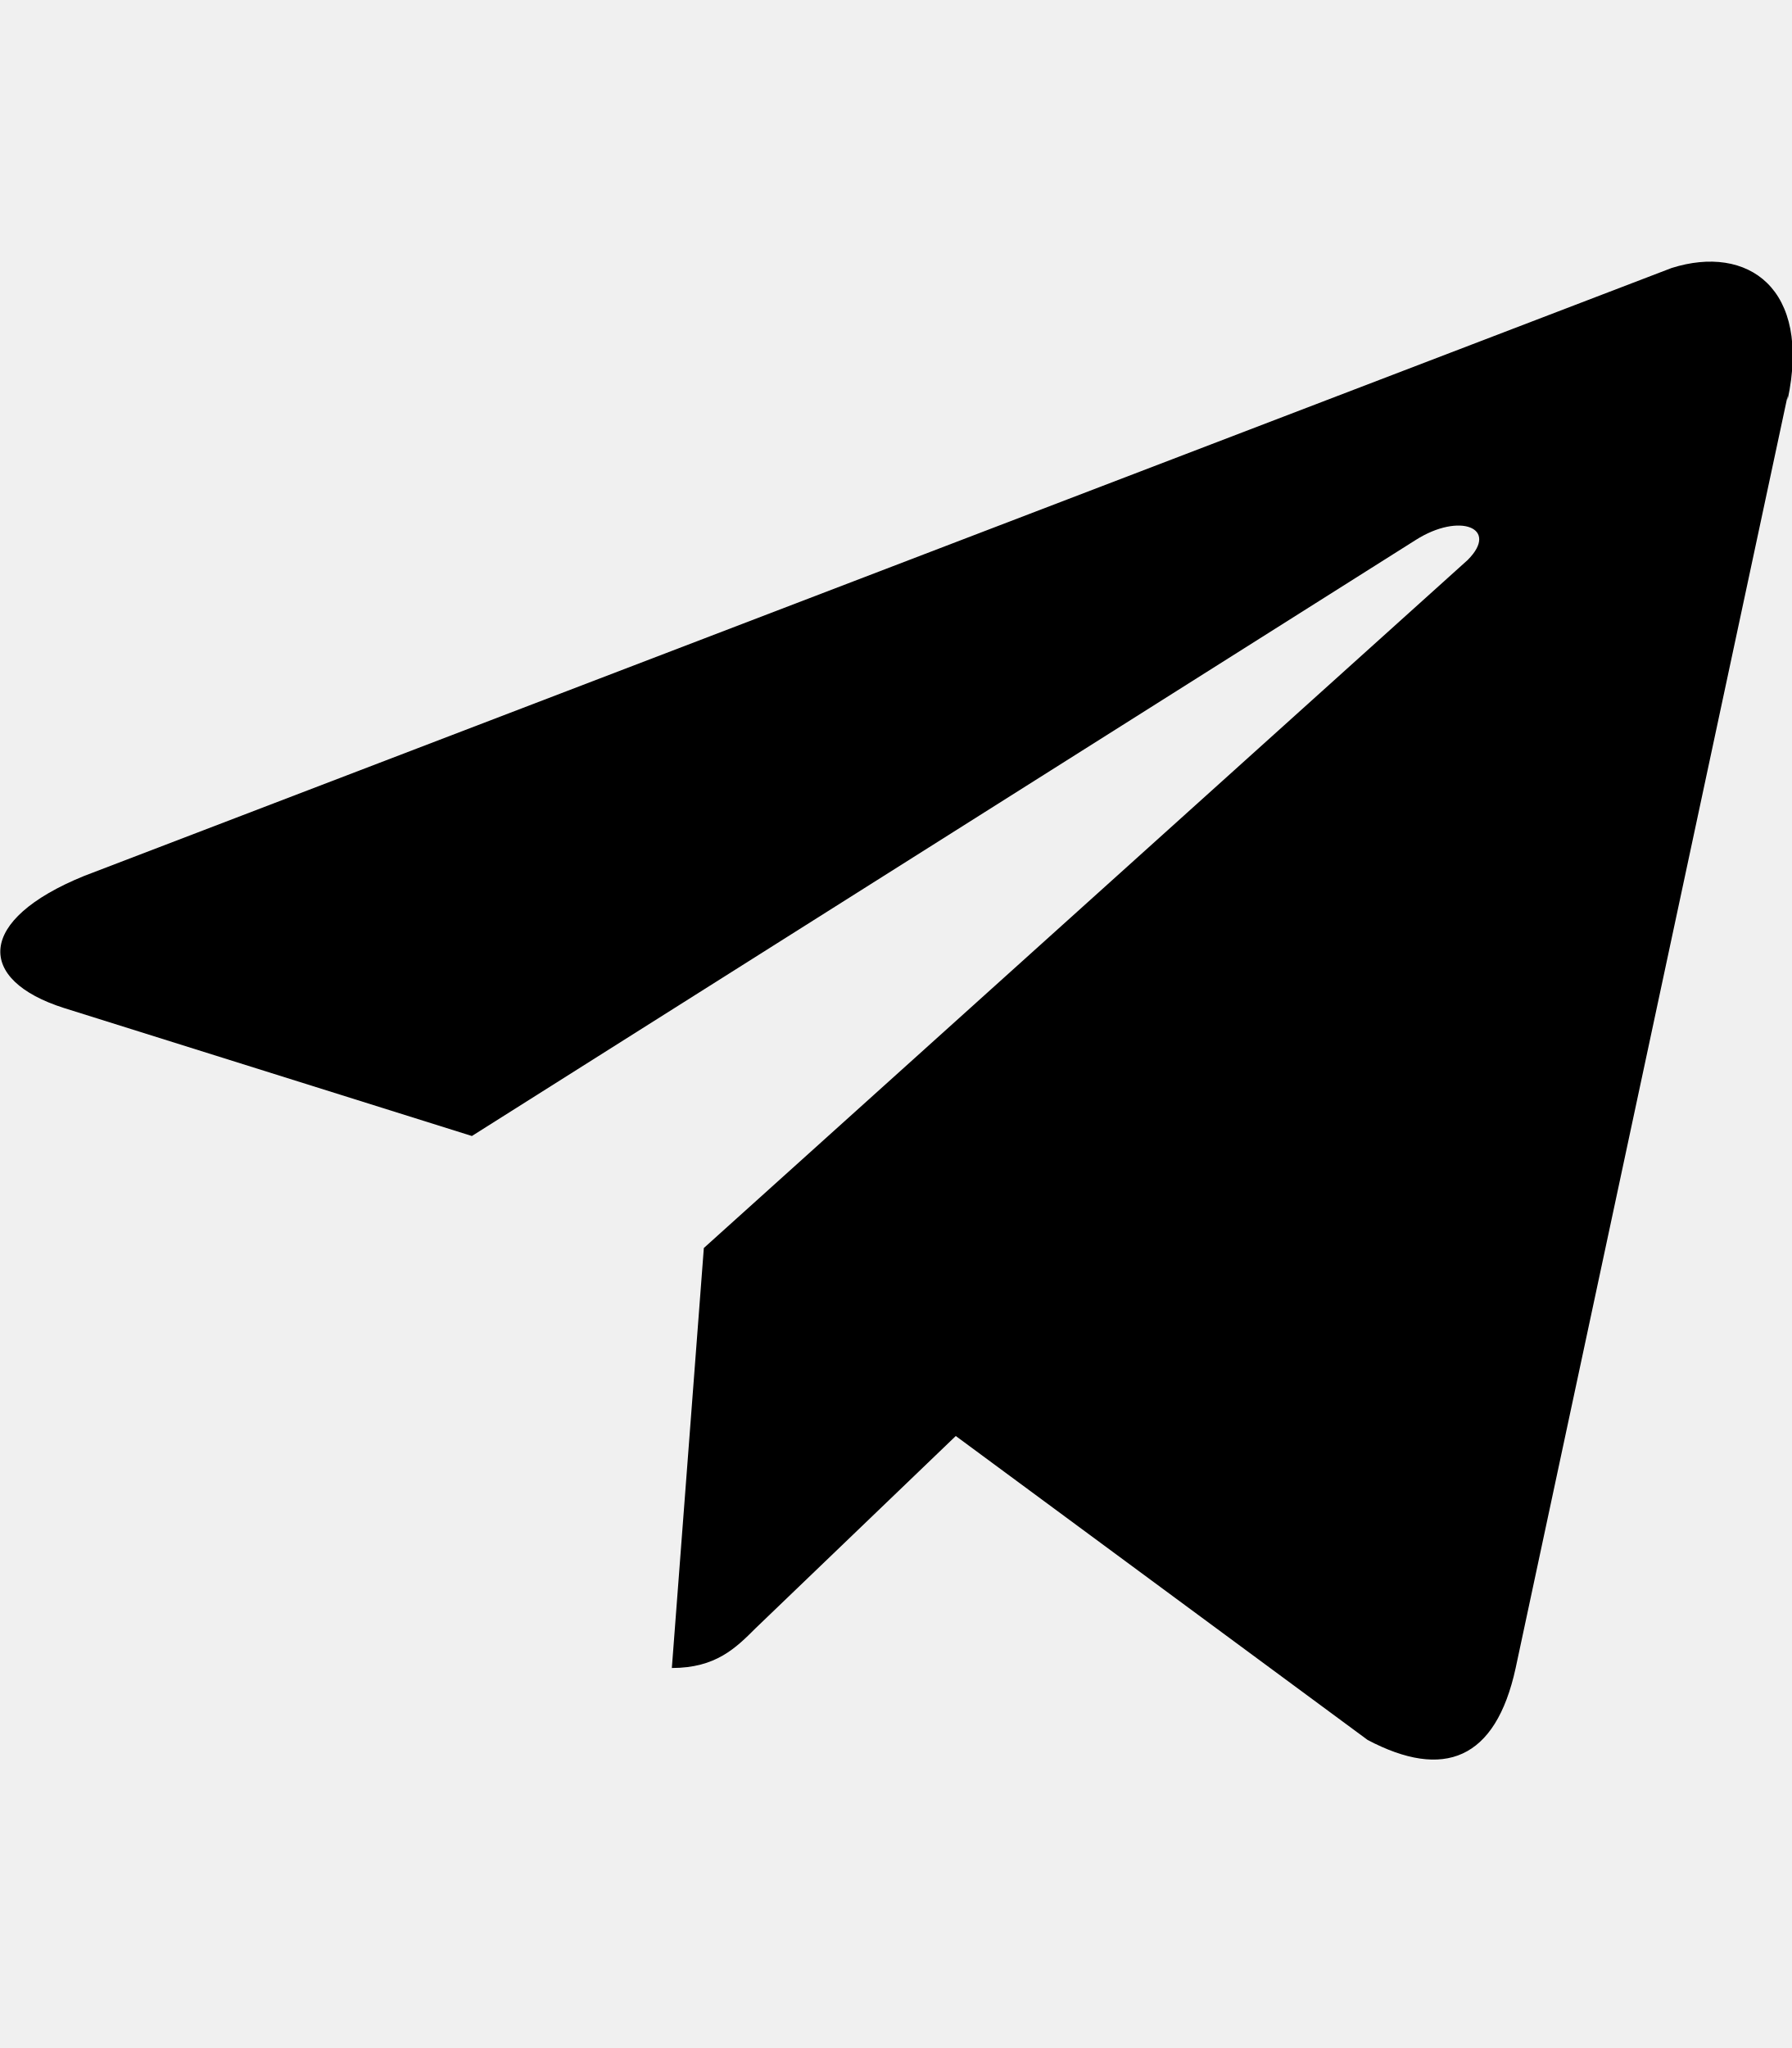
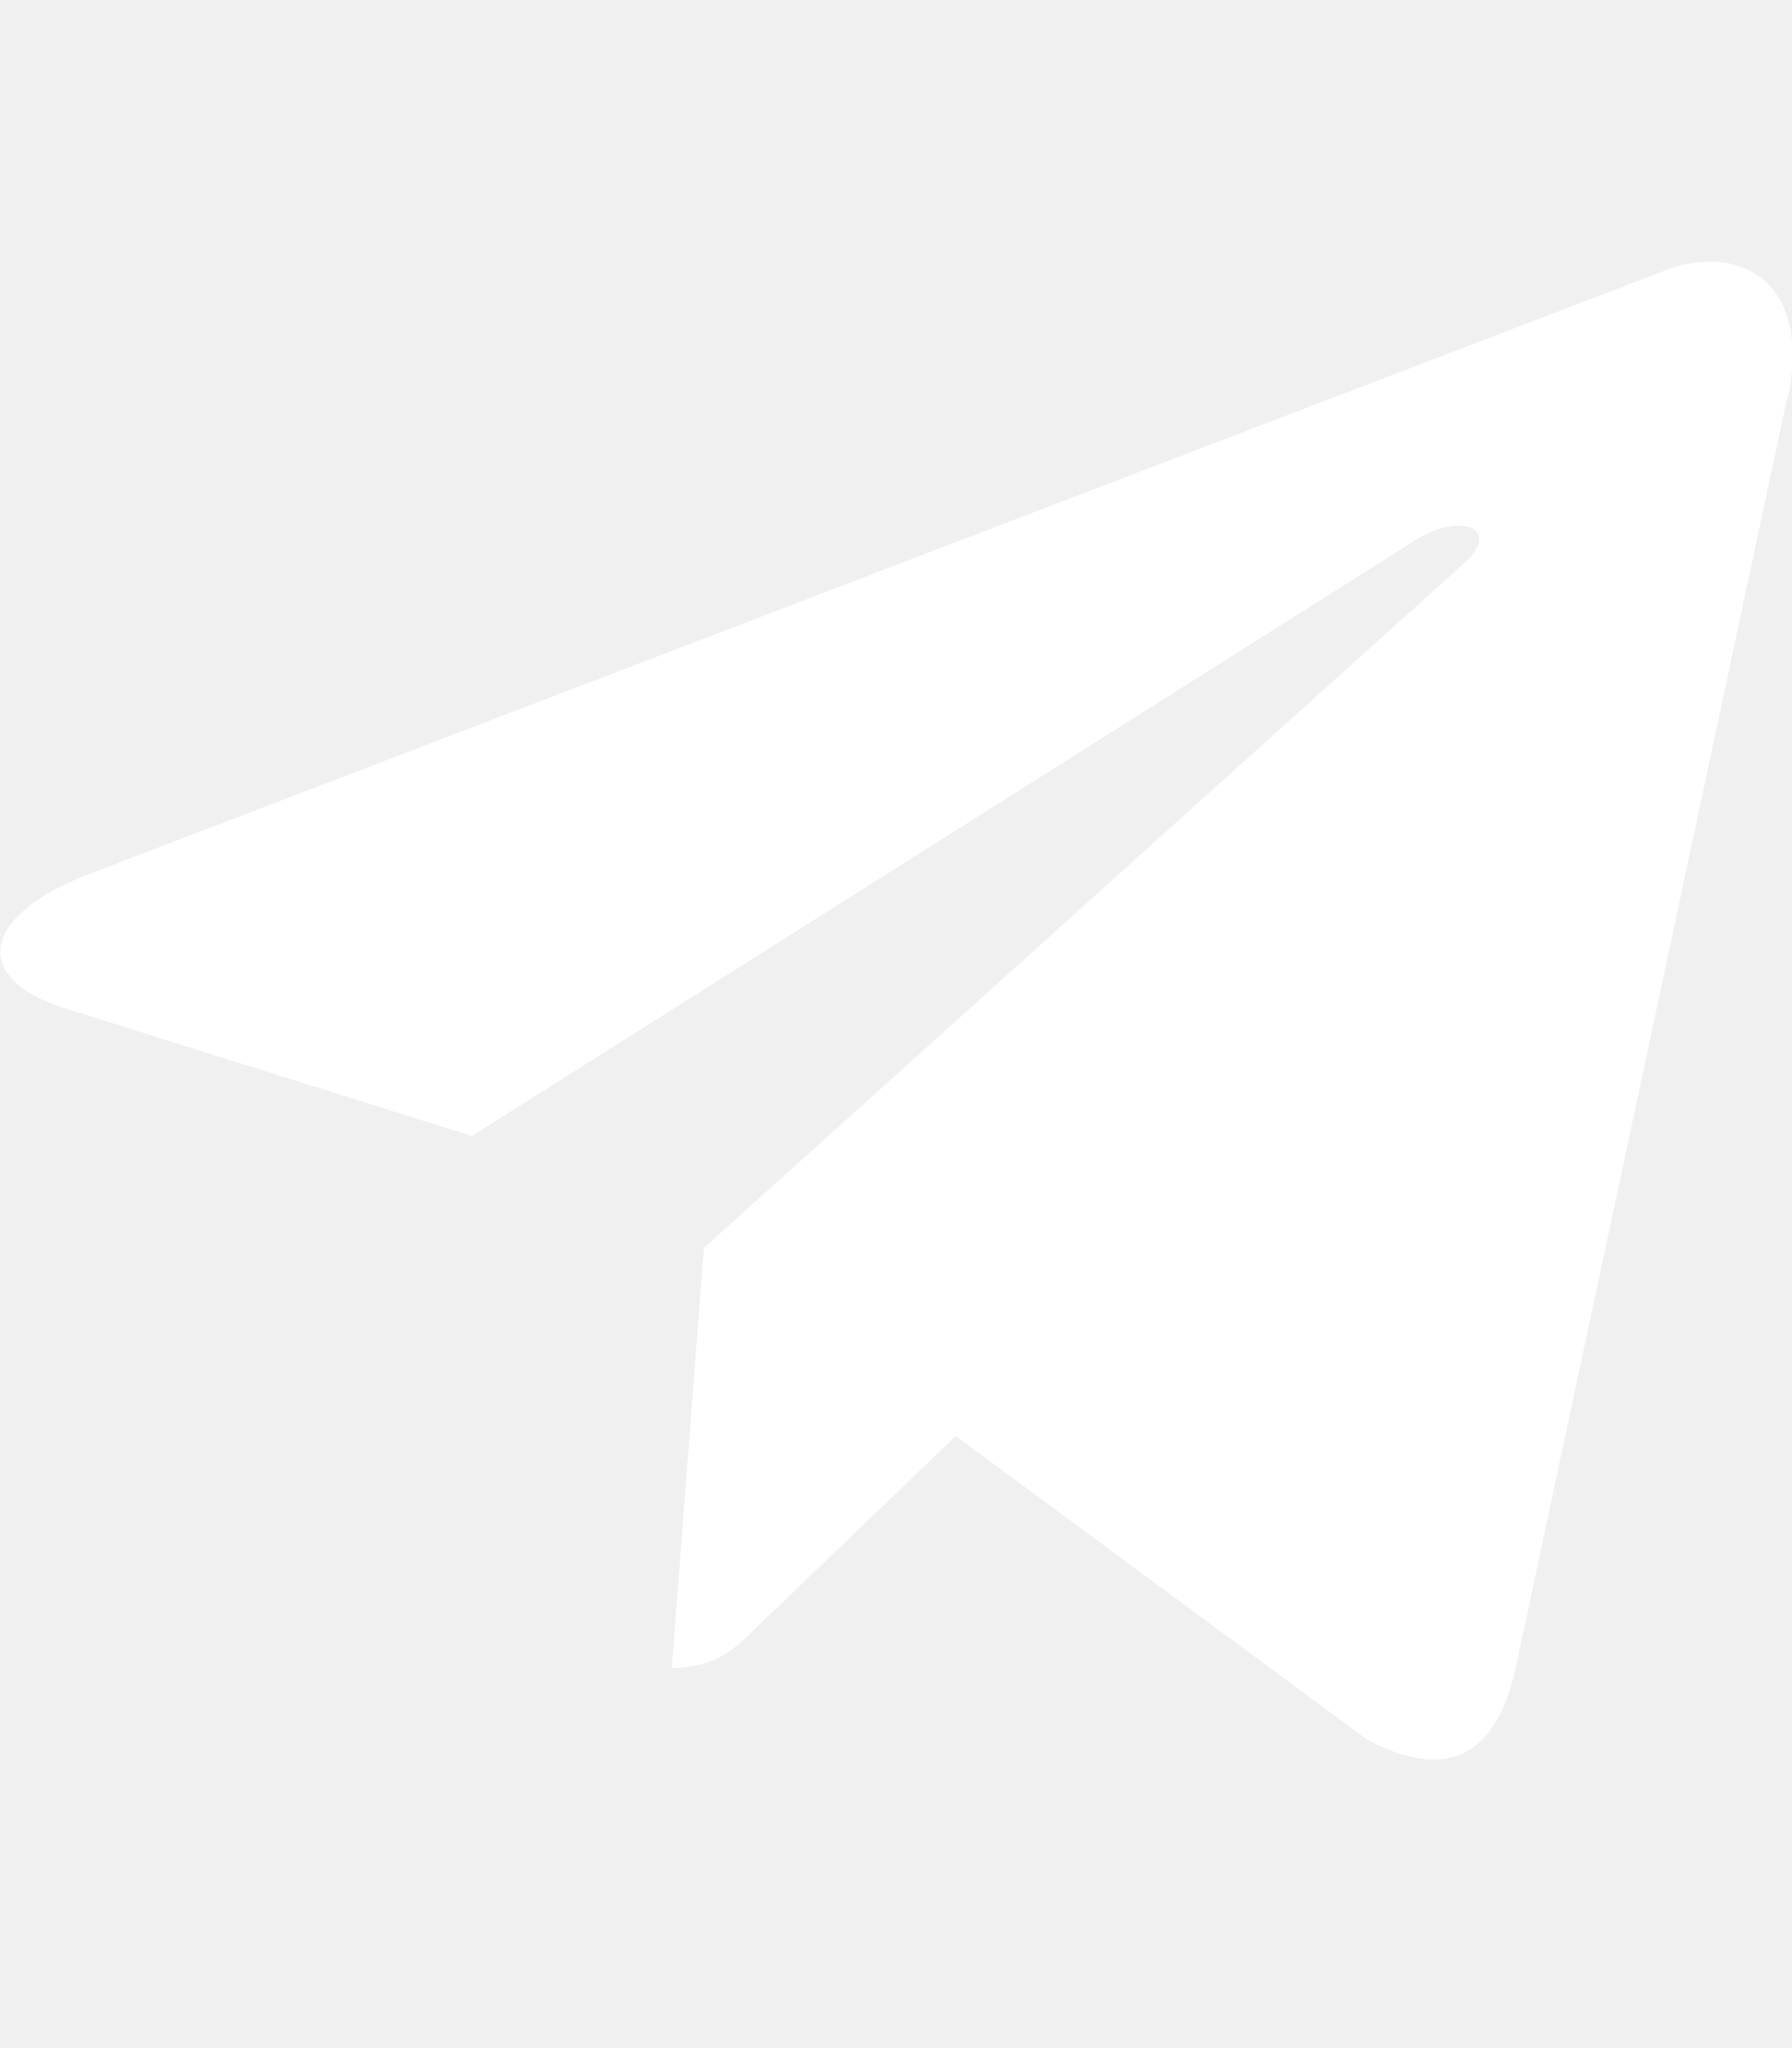
<svg xmlns="http://www.w3.org/2000/svg" viewBox="0 0 448 512">
-   <path d="M447 99l-68 318c-5 23-18 28-37 18l-103-76-50 48c-5 5-10 10-21 10l8-105 191-172c8-8-2-12-13-5L118 284 16 252c-22-7-22-22 5-33L418 67c19-6 35 5 29 33z" />
+   <path fill="#fff" d="M447 99l-68 318c-5 23-18 28-37 18l-103-76-50 48c-5 5-10 10-21 10l8-105 191-172c8-8-2-12-13-5L118 284 16 252c-22-7-22-22 5-33L418 67c19-6 35 5 29 33z" />
</svg>
